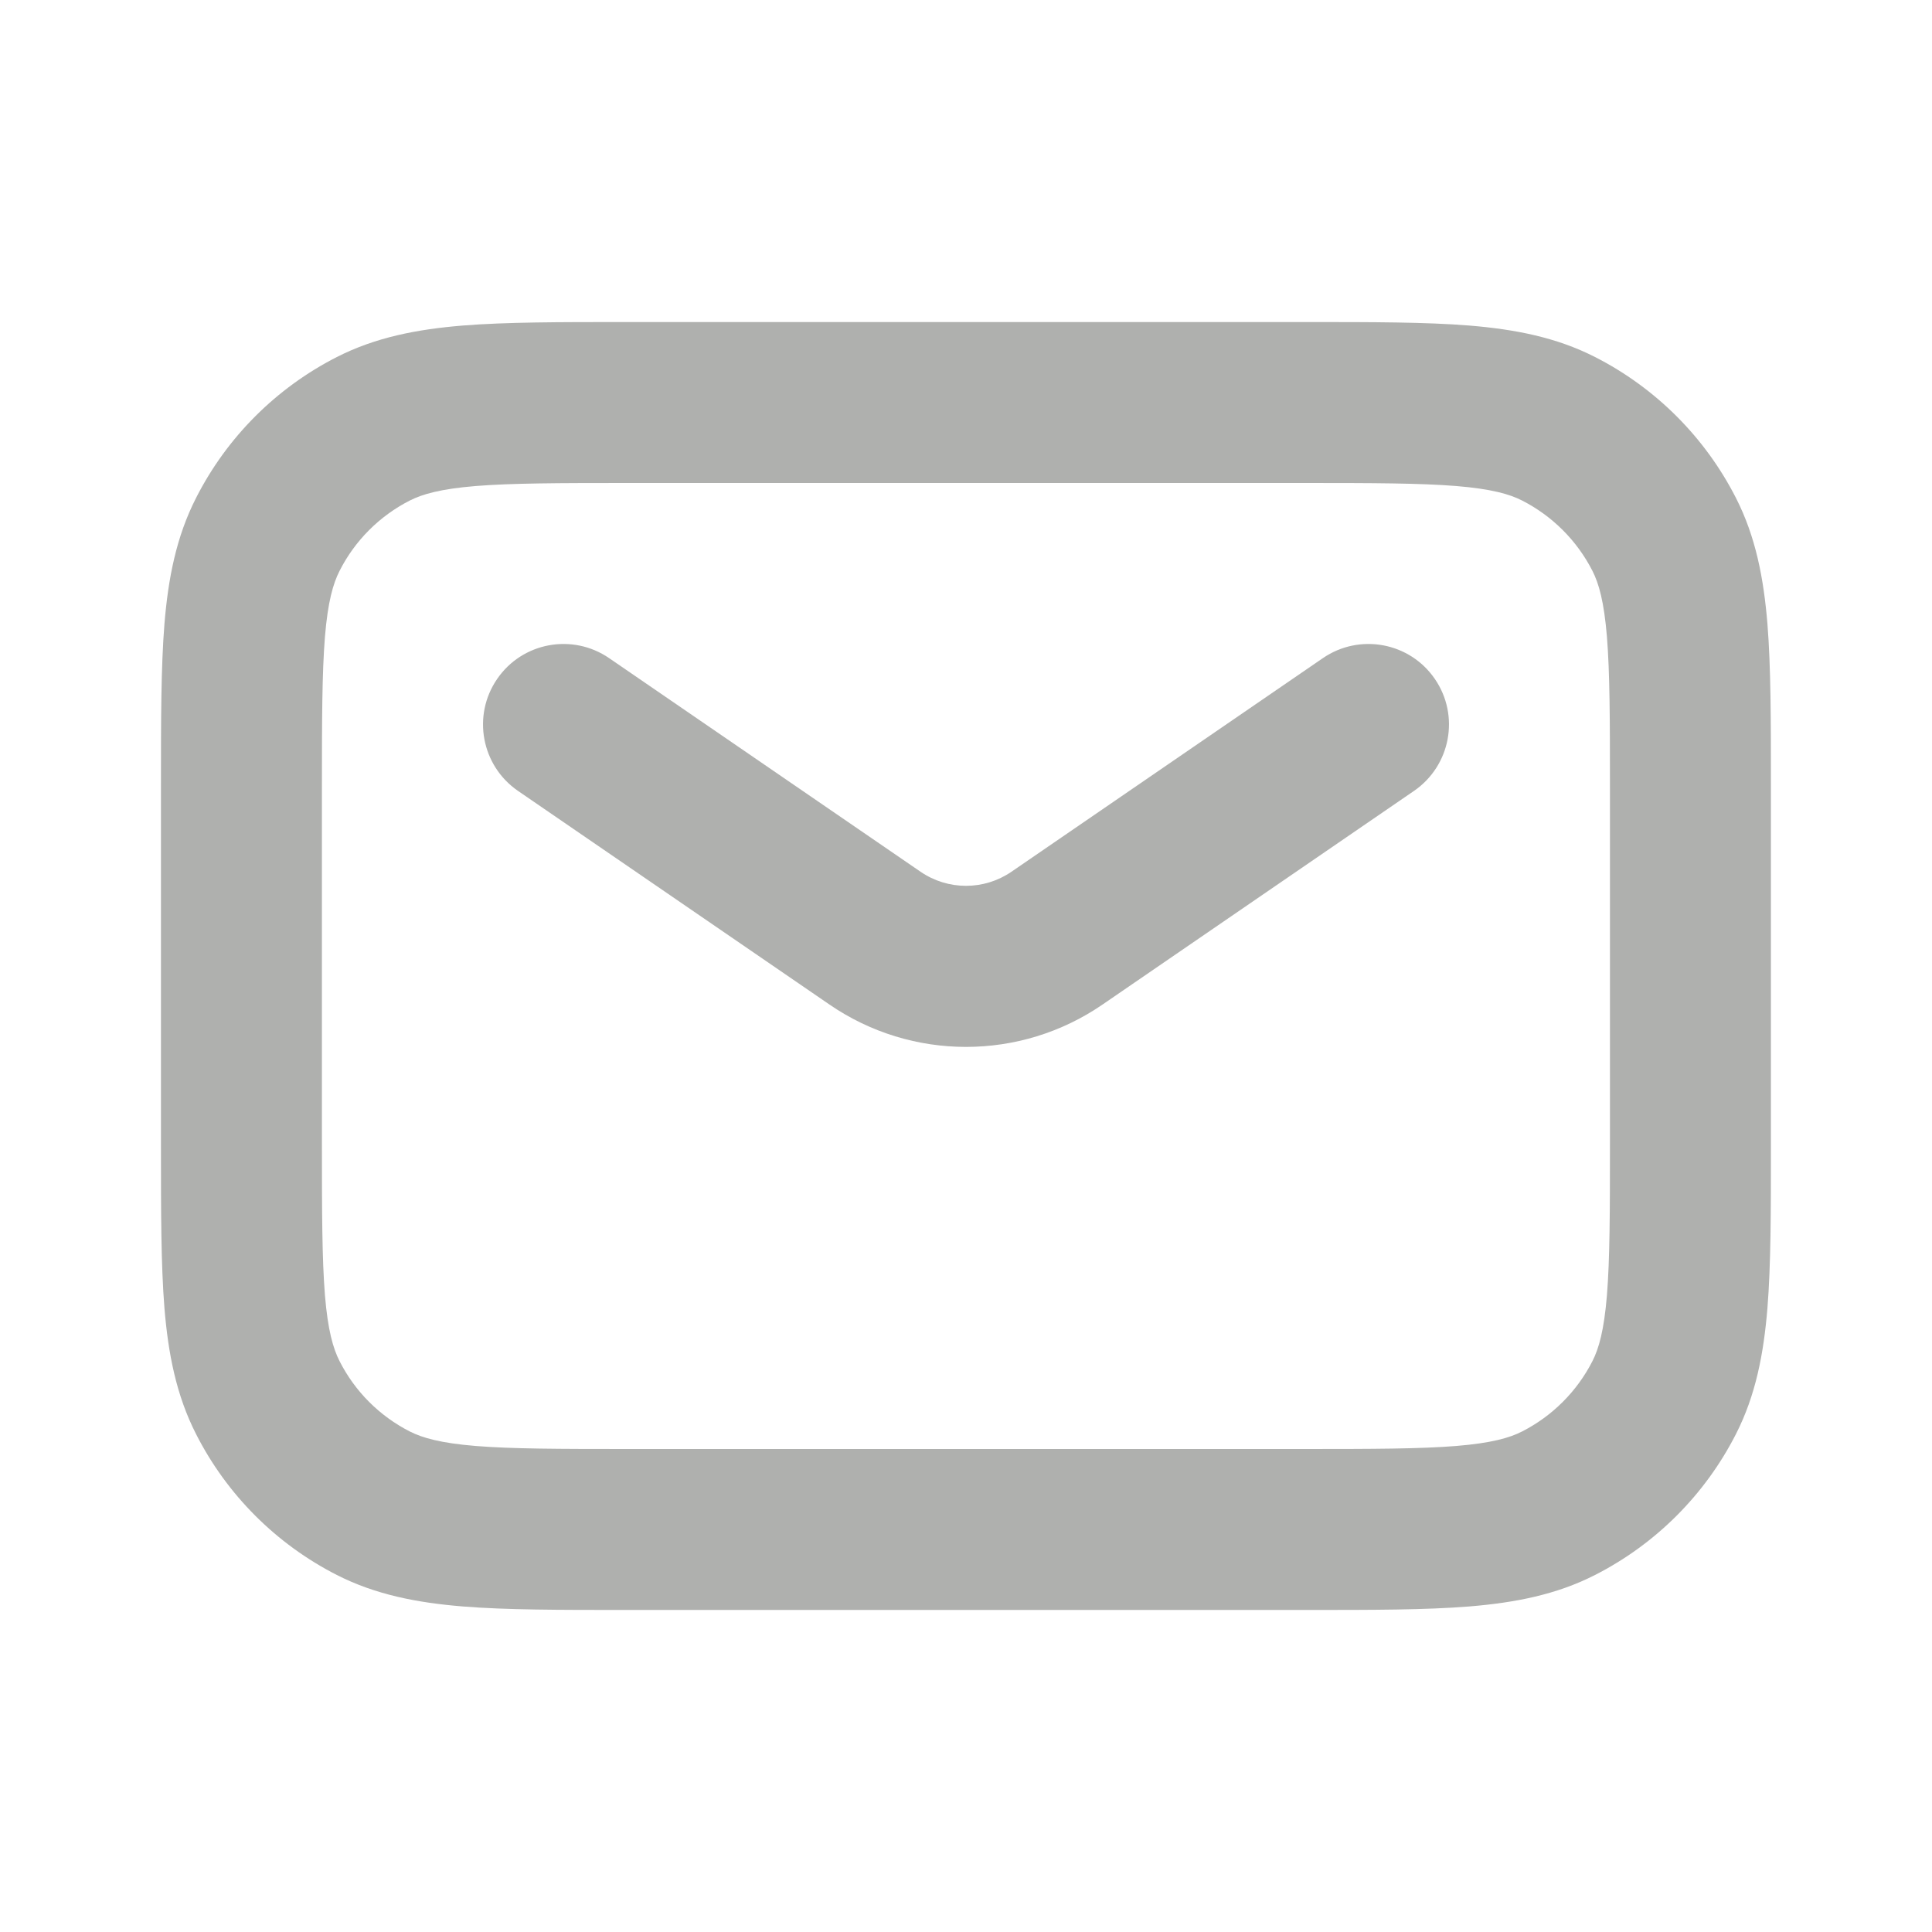
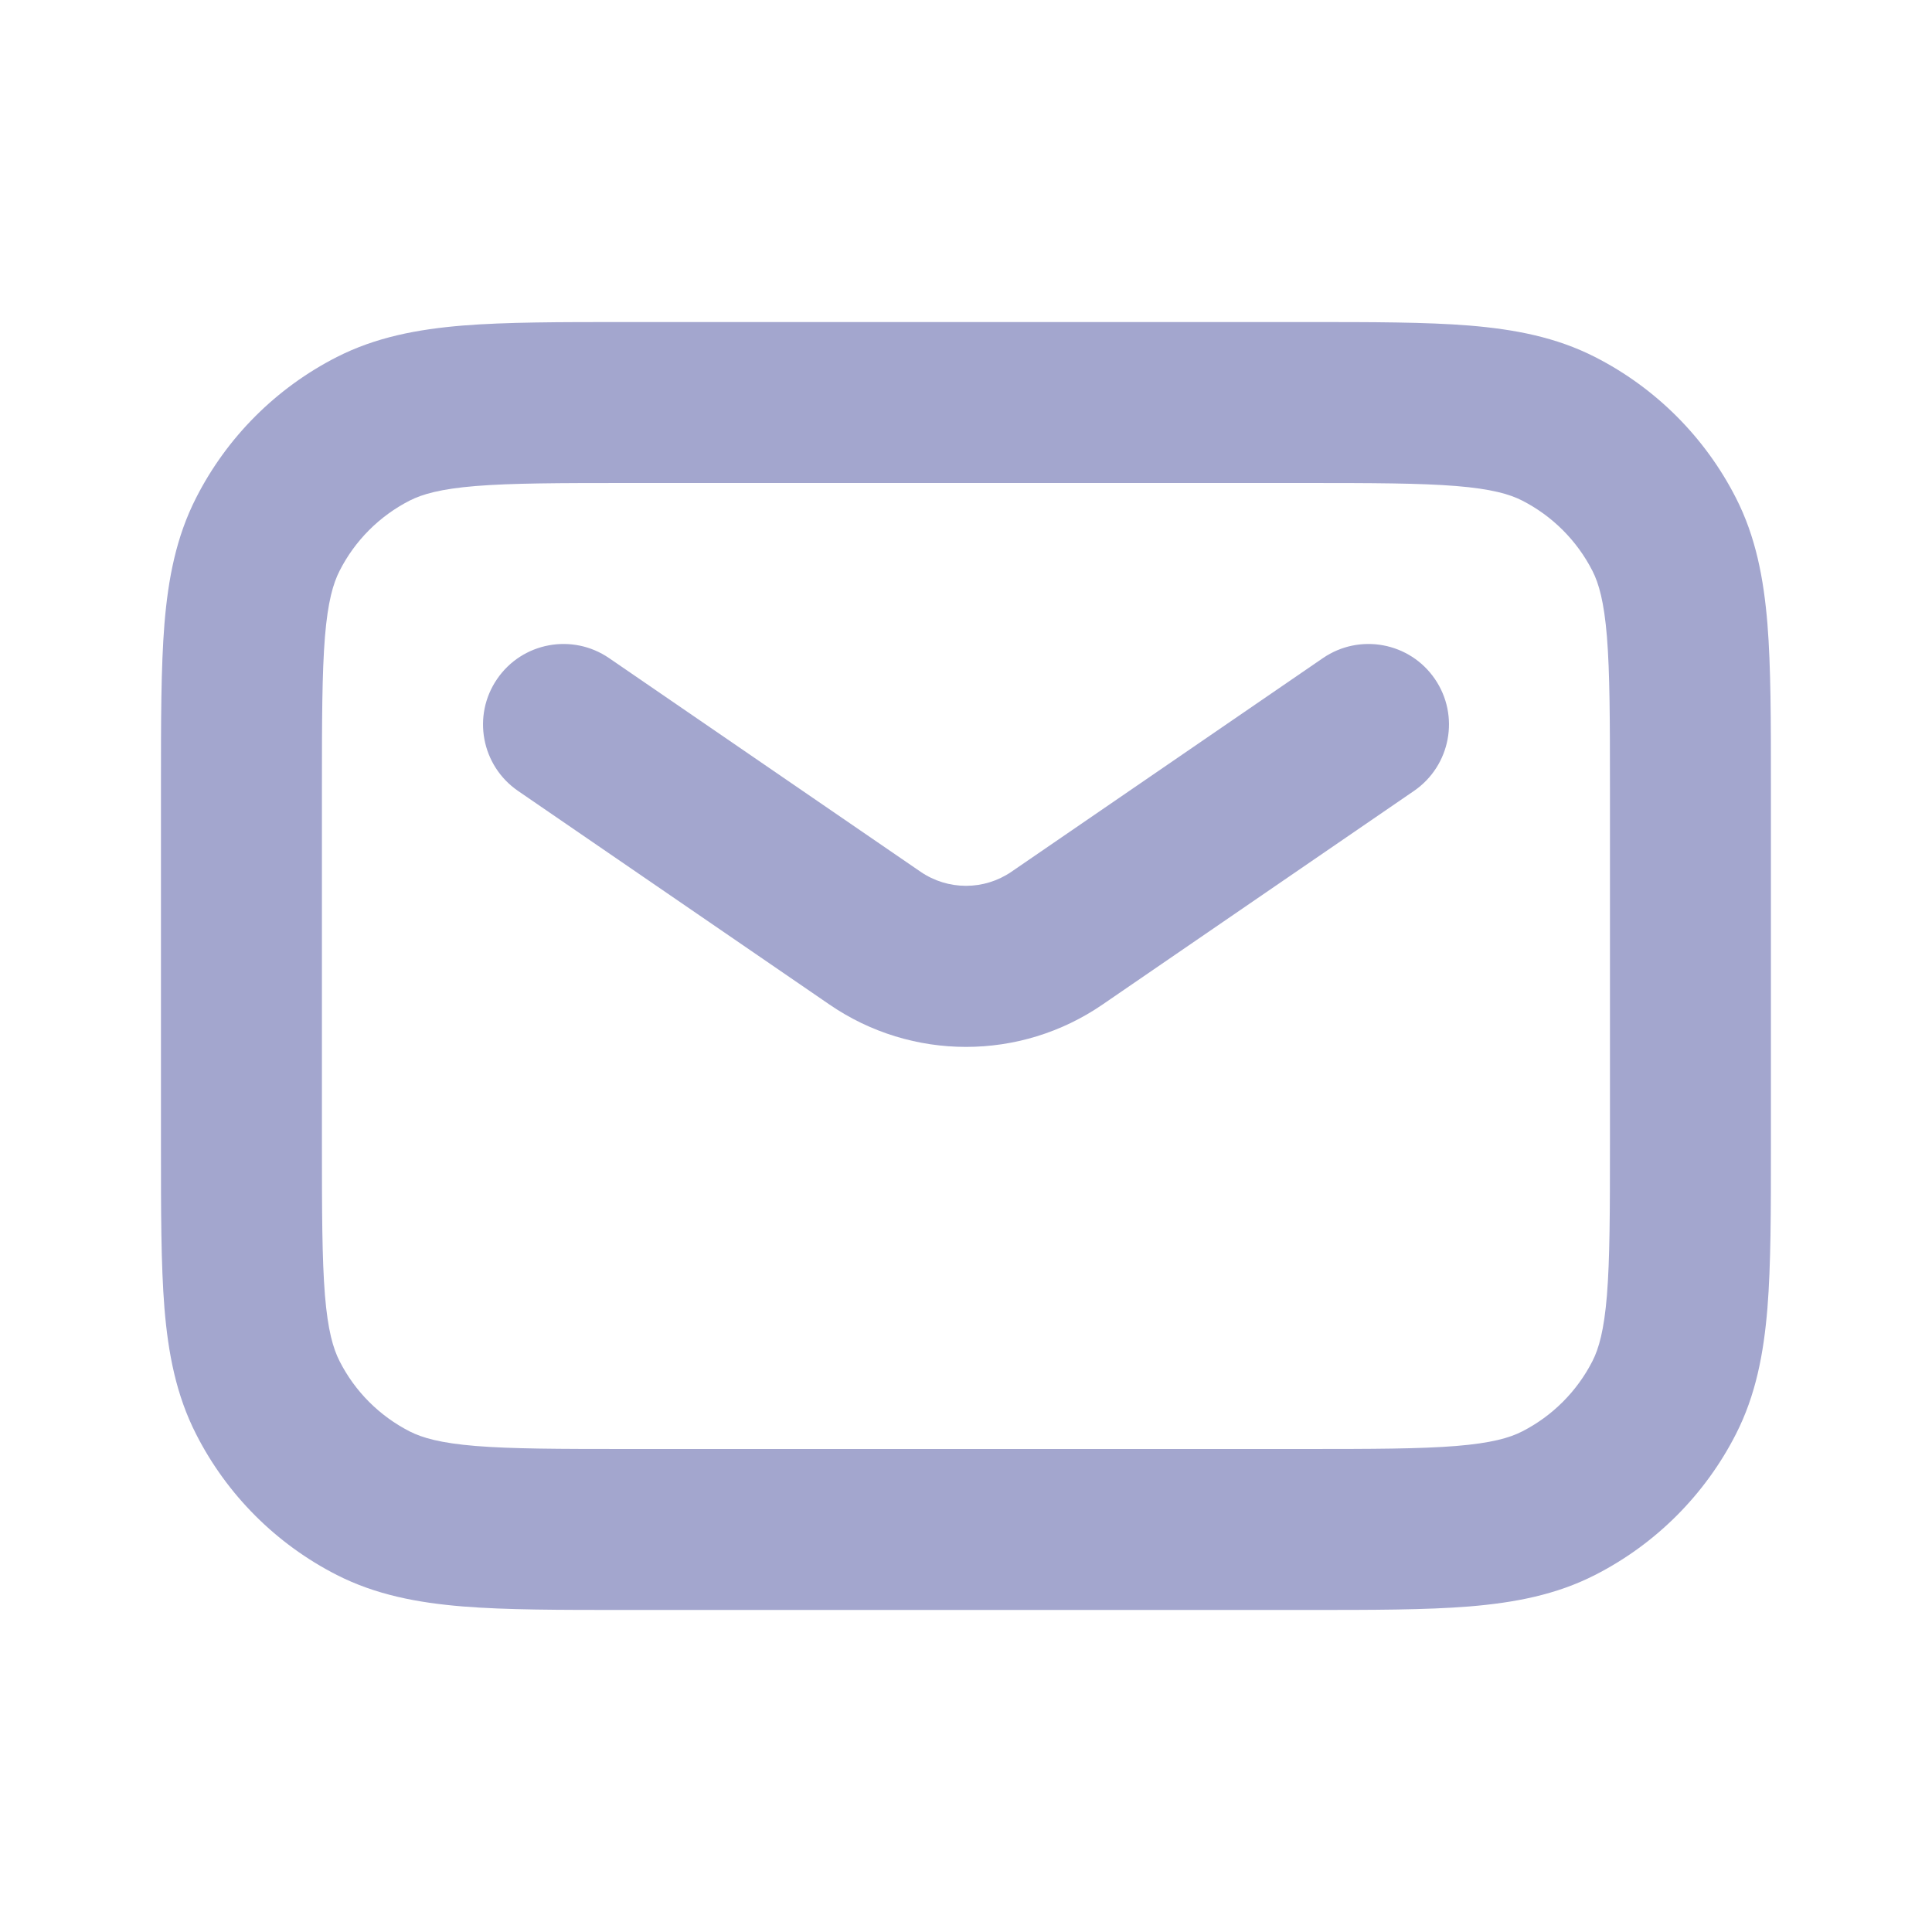
- <svg xmlns="http://www.w3.org/2000/svg" width="16" height="16" viewBox="0 0 16 16" fill="none">
-   <path fill-rule="evenodd" clip-rule="evenodd" d="M5.172 2.667L10.827 2.667C11.364 2.667 11.807 2.667 12.168 2.696C12.542 2.727 12.887 2.792 13.21 2.957C13.712 3.213 14.12 3.621 14.376 4.123C14.541 4.446 14.606 4.791 14.637 5.165C14.666 5.526 14.666 5.969 14.666 6.506L14.666 9.494C14.666 10.031 14.666 10.474 14.637 10.835C14.606 11.209 14.541 11.554 14.376 11.877C14.12 12.379 13.712 12.787 13.21 13.043C12.887 13.208 12.542 13.273 12.168 13.304C11.807 13.333 11.364 13.333 10.827 13.333L5.172 13.333C4.636 13.333 4.193 13.333 3.832 13.304C3.457 13.273 3.113 13.208 2.789 13.043C2.287 12.787 1.879 12.379 1.624 11.877C1.459 11.554 1.393 11.209 1.362 10.835C1.333 10.474 1.333 10.031 1.333 9.494L1.333 6.506C1.333 5.969 1.333 5.526 1.362 5.165C1.393 4.791 1.459 4.446 1.624 4.123C1.879 3.621 2.287 3.213 2.789 2.957C3.113 2.792 3.457 2.727 3.832 2.696C4.193 2.667 4.636 2.667 5.172 2.667ZM3.94 4.025C3.648 4.049 3.499 4.092 3.394 4.145C3.143 4.273 2.939 4.477 2.812 4.728C2.759 4.832 2.715 4.982 2.691 5.274C2.667 5.574 2.666 5.962 2.666 6.533V9.467C2.666 10.038 2.667 10.426 2.691 10.726C2.715 11.018 2.759 11.168 2.812 11.272C2.939 11.523 3.143 11.727 3.394 11.855C3.499 11.908 3.648 11.951 3.94 11.975C4.24 11.999 4.629 12 5.2 12L10.8 12C11.371 12 11.759 11.999 12.059 11.975C12.351 11.951 12.501 11.908 12.605 11.855C12.856 11.727 13.06 11.523 13.188 11.272C13.241 11.168 13.284 11.018 13.308 10.726C13.332 10.426 13.333 10.038 13.333 9.467L13.333 6.533C13.333 5.962 13.332 5.574 13.308 5.274C13.284 4.982 13.241 4.832 13.188 4.728C13.06 4.477 12.856 4.273 12.605 4.145C12.501 4.092 12.351 4.049 12.059 4.025C11.759 4.001 11.371 4 10.8 4L5.2 4C4.629 4 4.24 4.001 3.94 4.025Z" fill="#AFB0AE" />
-   <path fill-rule="evenodd" clip-rule="evenodd" d="M4.117 5.623C4.325 5.319 4.74 5.242 5.044 5.45L7.623 7.219C7.85 7.375 8.15 7.375 8.377 7.219L10.956 5.45C11.26 5.242 11.675 5.319 11.883 5.623C12.091 5.926 12.014 6.341 11.71 6.55L9.131 8.319C8.45 8.787 7.55 8.787 6.869 8.319L4.29 6.55C3.986 6.341 3.909 5.926 4.117 5.623Z" fill="#AFB0AE" />
+ <svg xmlns="http://www.w3.org/2000/svg" fill="#A3A6CE" width="16" height="16" viewBox="0 0 16 16">
+   <path fill-rule="evenodd" clip-rule="evenodd" d="M5.172 2.667L10.827 2.667C11.364 2.667 11.807 2.667 12.168 2.696C12.542 2.727 12.887 2.792 13.21 2.957C13.712 3.213 14.12 3.621 14.376 4.123C14.541 4.446 14.606 4.791 14.637 5.165C14.666 5.526 14.666 5.969 14.666 6.506L14.666 9.494C14.666 10.031 14.666 10.474 14.637 10.835C14.606 11.209 14.541 11.554 14.376 11.877C14.12 12.379 13.712 12.787 13.21 13.043C12.887 13.208 12.542 13.273 12.168 13.304C11.807 13.333 11.364 13.333 10.827 13.333L5.172 13.333C4.636 13.333 4.193 13.333 3.832 13.304C3.457 13.273 3.113 13.208 2.789 13.043C2.287 12.787 1.879 12.379 1.624 11.877C1.459 11.554 1.393 11.209 1.362 10.835C1.333 10.474 1.333 10.031 1.333 9.494L1.333 6.506C1.333 5.969 1.333 5.526 1.362 5.165C1.393 4.791 1.459 4.446 1.624 4.123C1.879 3.621 2.287 3.213 2.789 2.957C3.113 2.792 3.457 2.727 3.832 2.696C4.193 2.667 4.636 2.667 5.172 2.667ZM3.94 4.025C3.648 4.049 3.499 4.092 3.394 4.145C3.143 4.273 2.939 4.477 2.812 4.728C2.759 4.832 2.715 4.982 2.691 5.274C2.667 5.574 2.666 5.962 2.666 6.533V9.467C2.666 10.038 2.667 10.426 2.691 10.726C2.715 11.018 2.759 11.168 2.812 11.272C2.939 11.523 3.143 11.727 3.394 11.855C3.499 11.908 3.648 11.951 3.94 11.975C4.24 11.999 4.629 12 5.2 12L10.8 12C11.371 12 11.759 11.999 12.059 11.975C12.351 11.951 12.501 11.908 12.605 11.855C12.856 11.727 13.06 11.523 13.188 11.272C13.241 11.168 13.284 11.018 13.308 10.726C13.332 10.426 13.333 10.038 13.333 9.467L13.333 6.533C13.333 5.962 13.332 5.574 13.308 5.274C13.284 4.982 13.241 4.832 13.188 4.728C13.06 4.477 12.856 4.273 12.605 4.145C12.501 4.092 12.351 4.049 12.059 4.025C11.759 4.001 11.371 4 10.8 4L5.2 4C4.629 4 4.24 4.001 3.94 4.025Z" />
+   <path fill-rule="evenodd" clip-rule="evenodd" d="M4.117 5.623C4.325 5.319 4.74 5.242 5.044 5.45L7.623 7.219C7.85 7.375 8.15 7.375 8.377 7.219L10.956 5.45C11.26 5.242 11.675 5.319 11.883 5.623C12.091 5.926 12.014 6.341 11.71 6.55L9.131 8.319C8.45 8.787 7.55 8.787 6.869 8.319L4.29 6.55C3.986 6.341 3.909 5.926 4.117 5.623Z" />
</svg>
